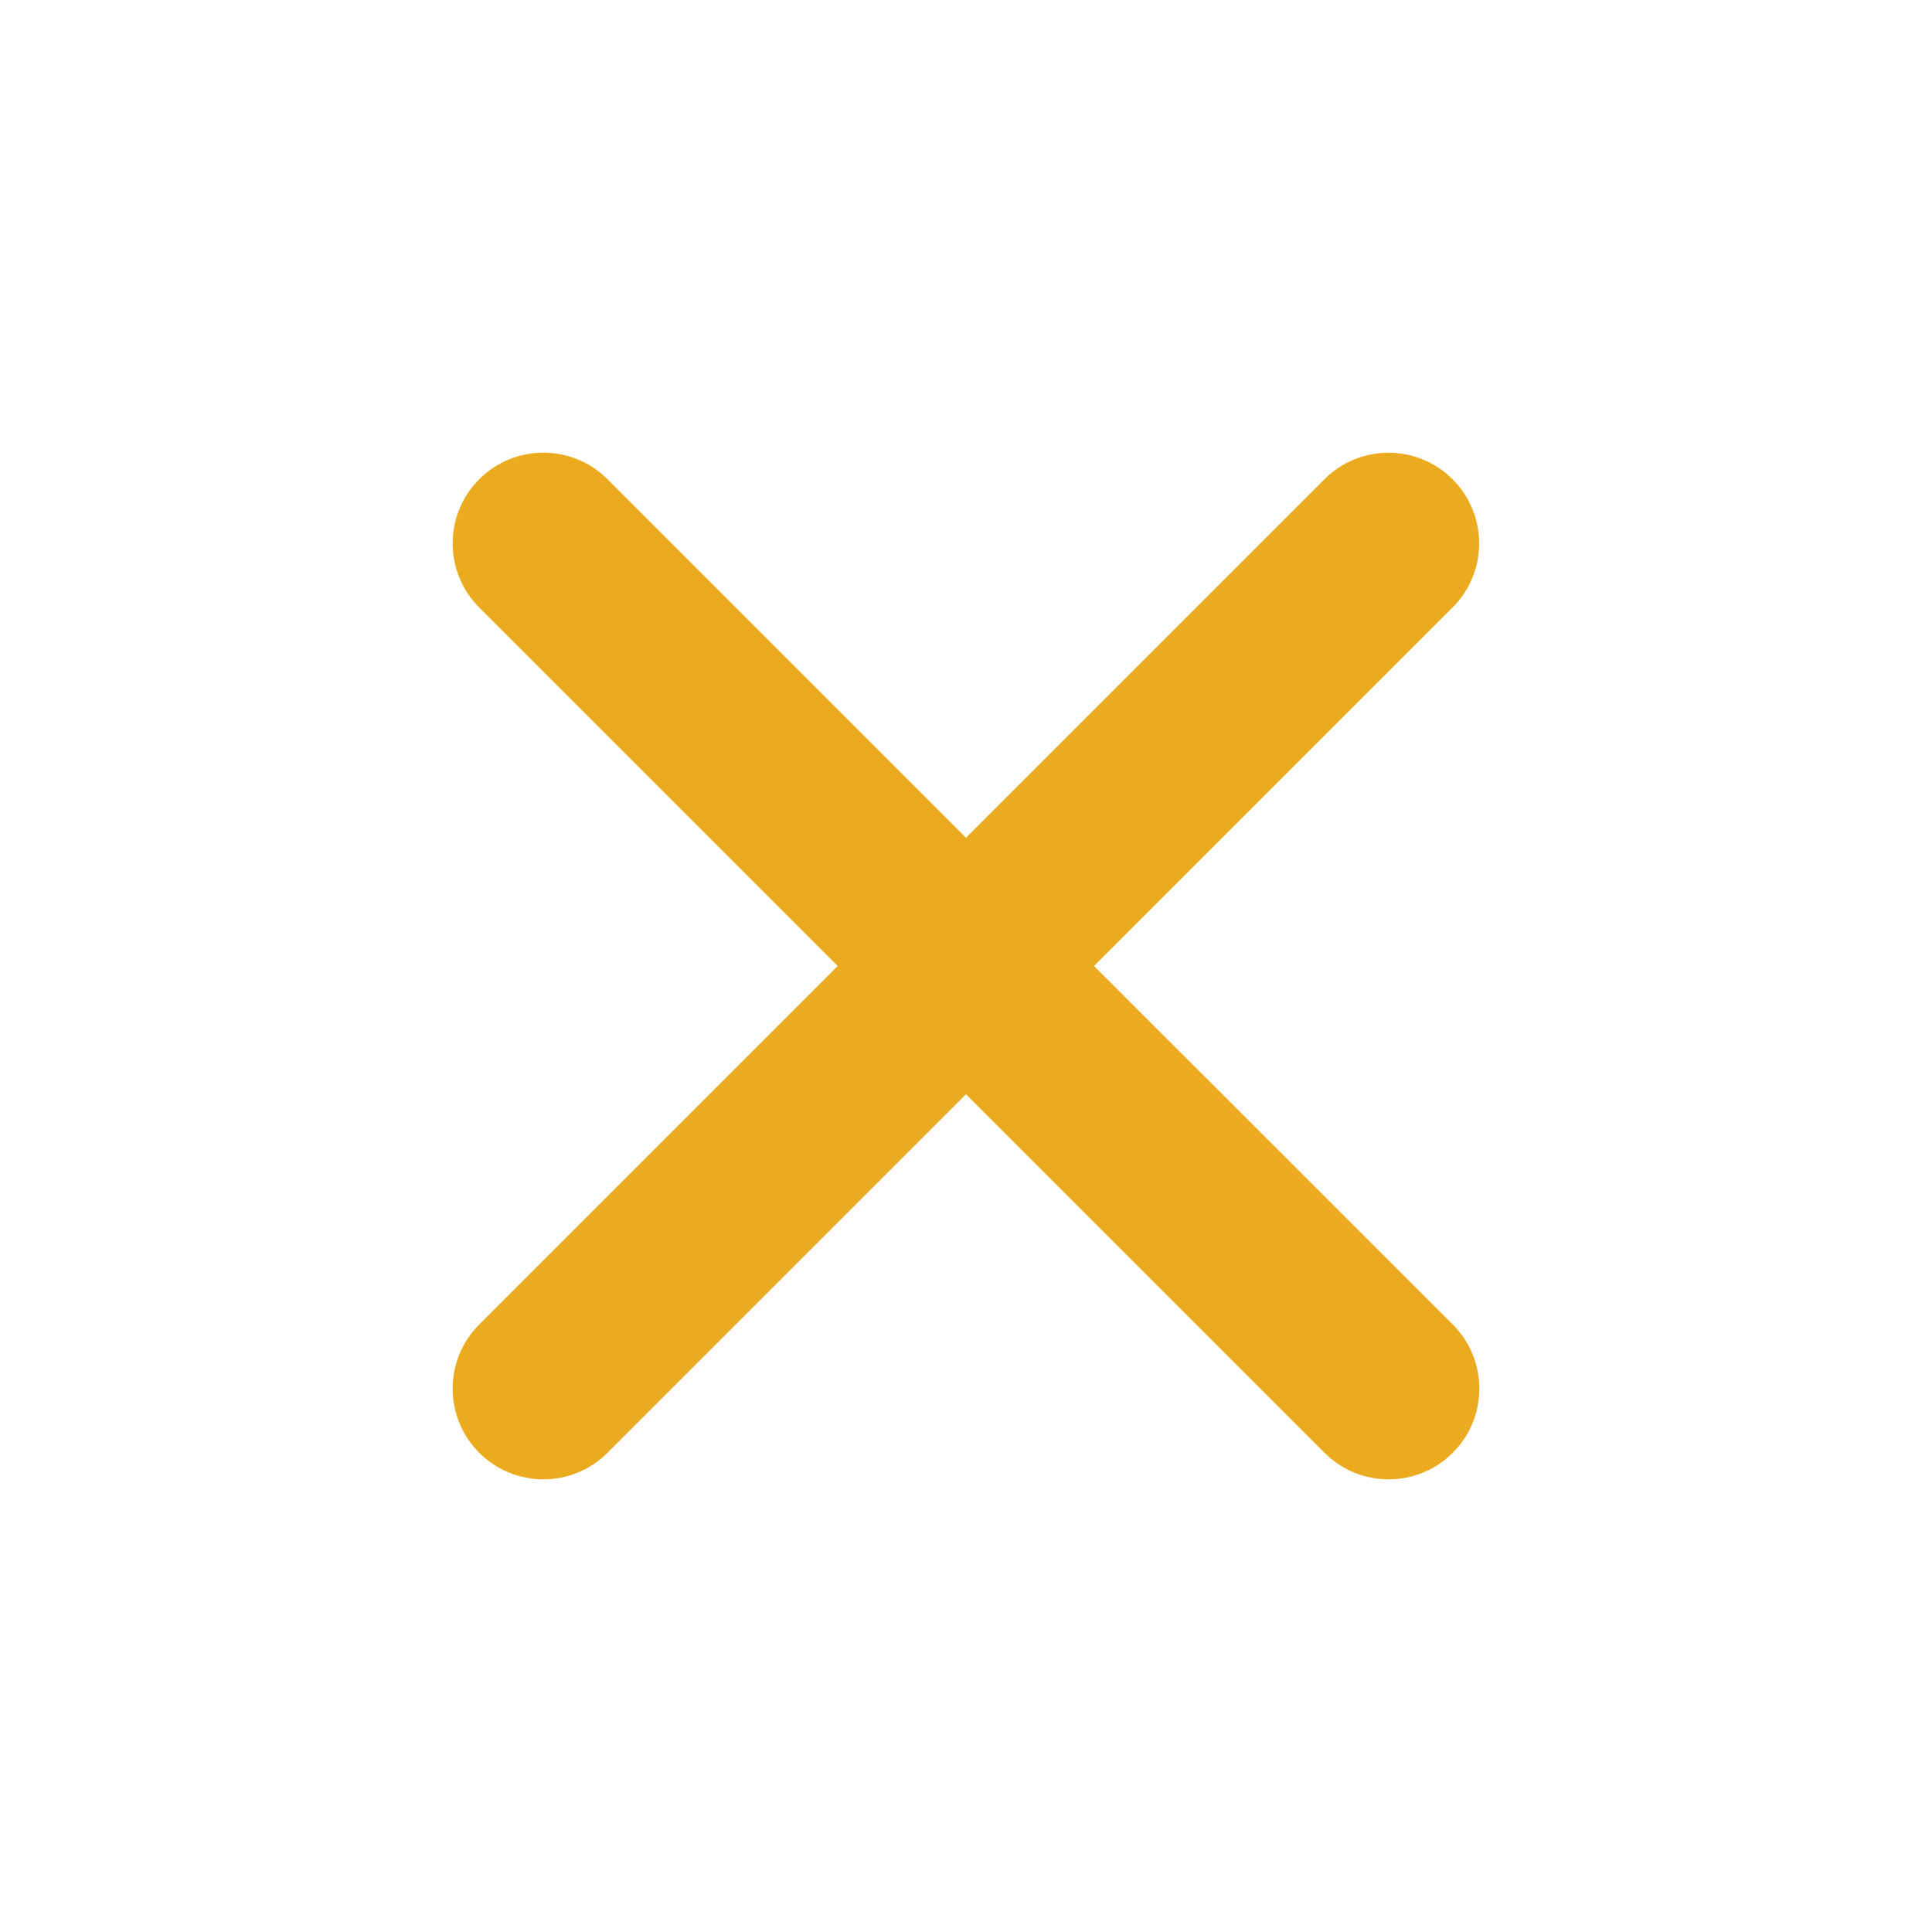
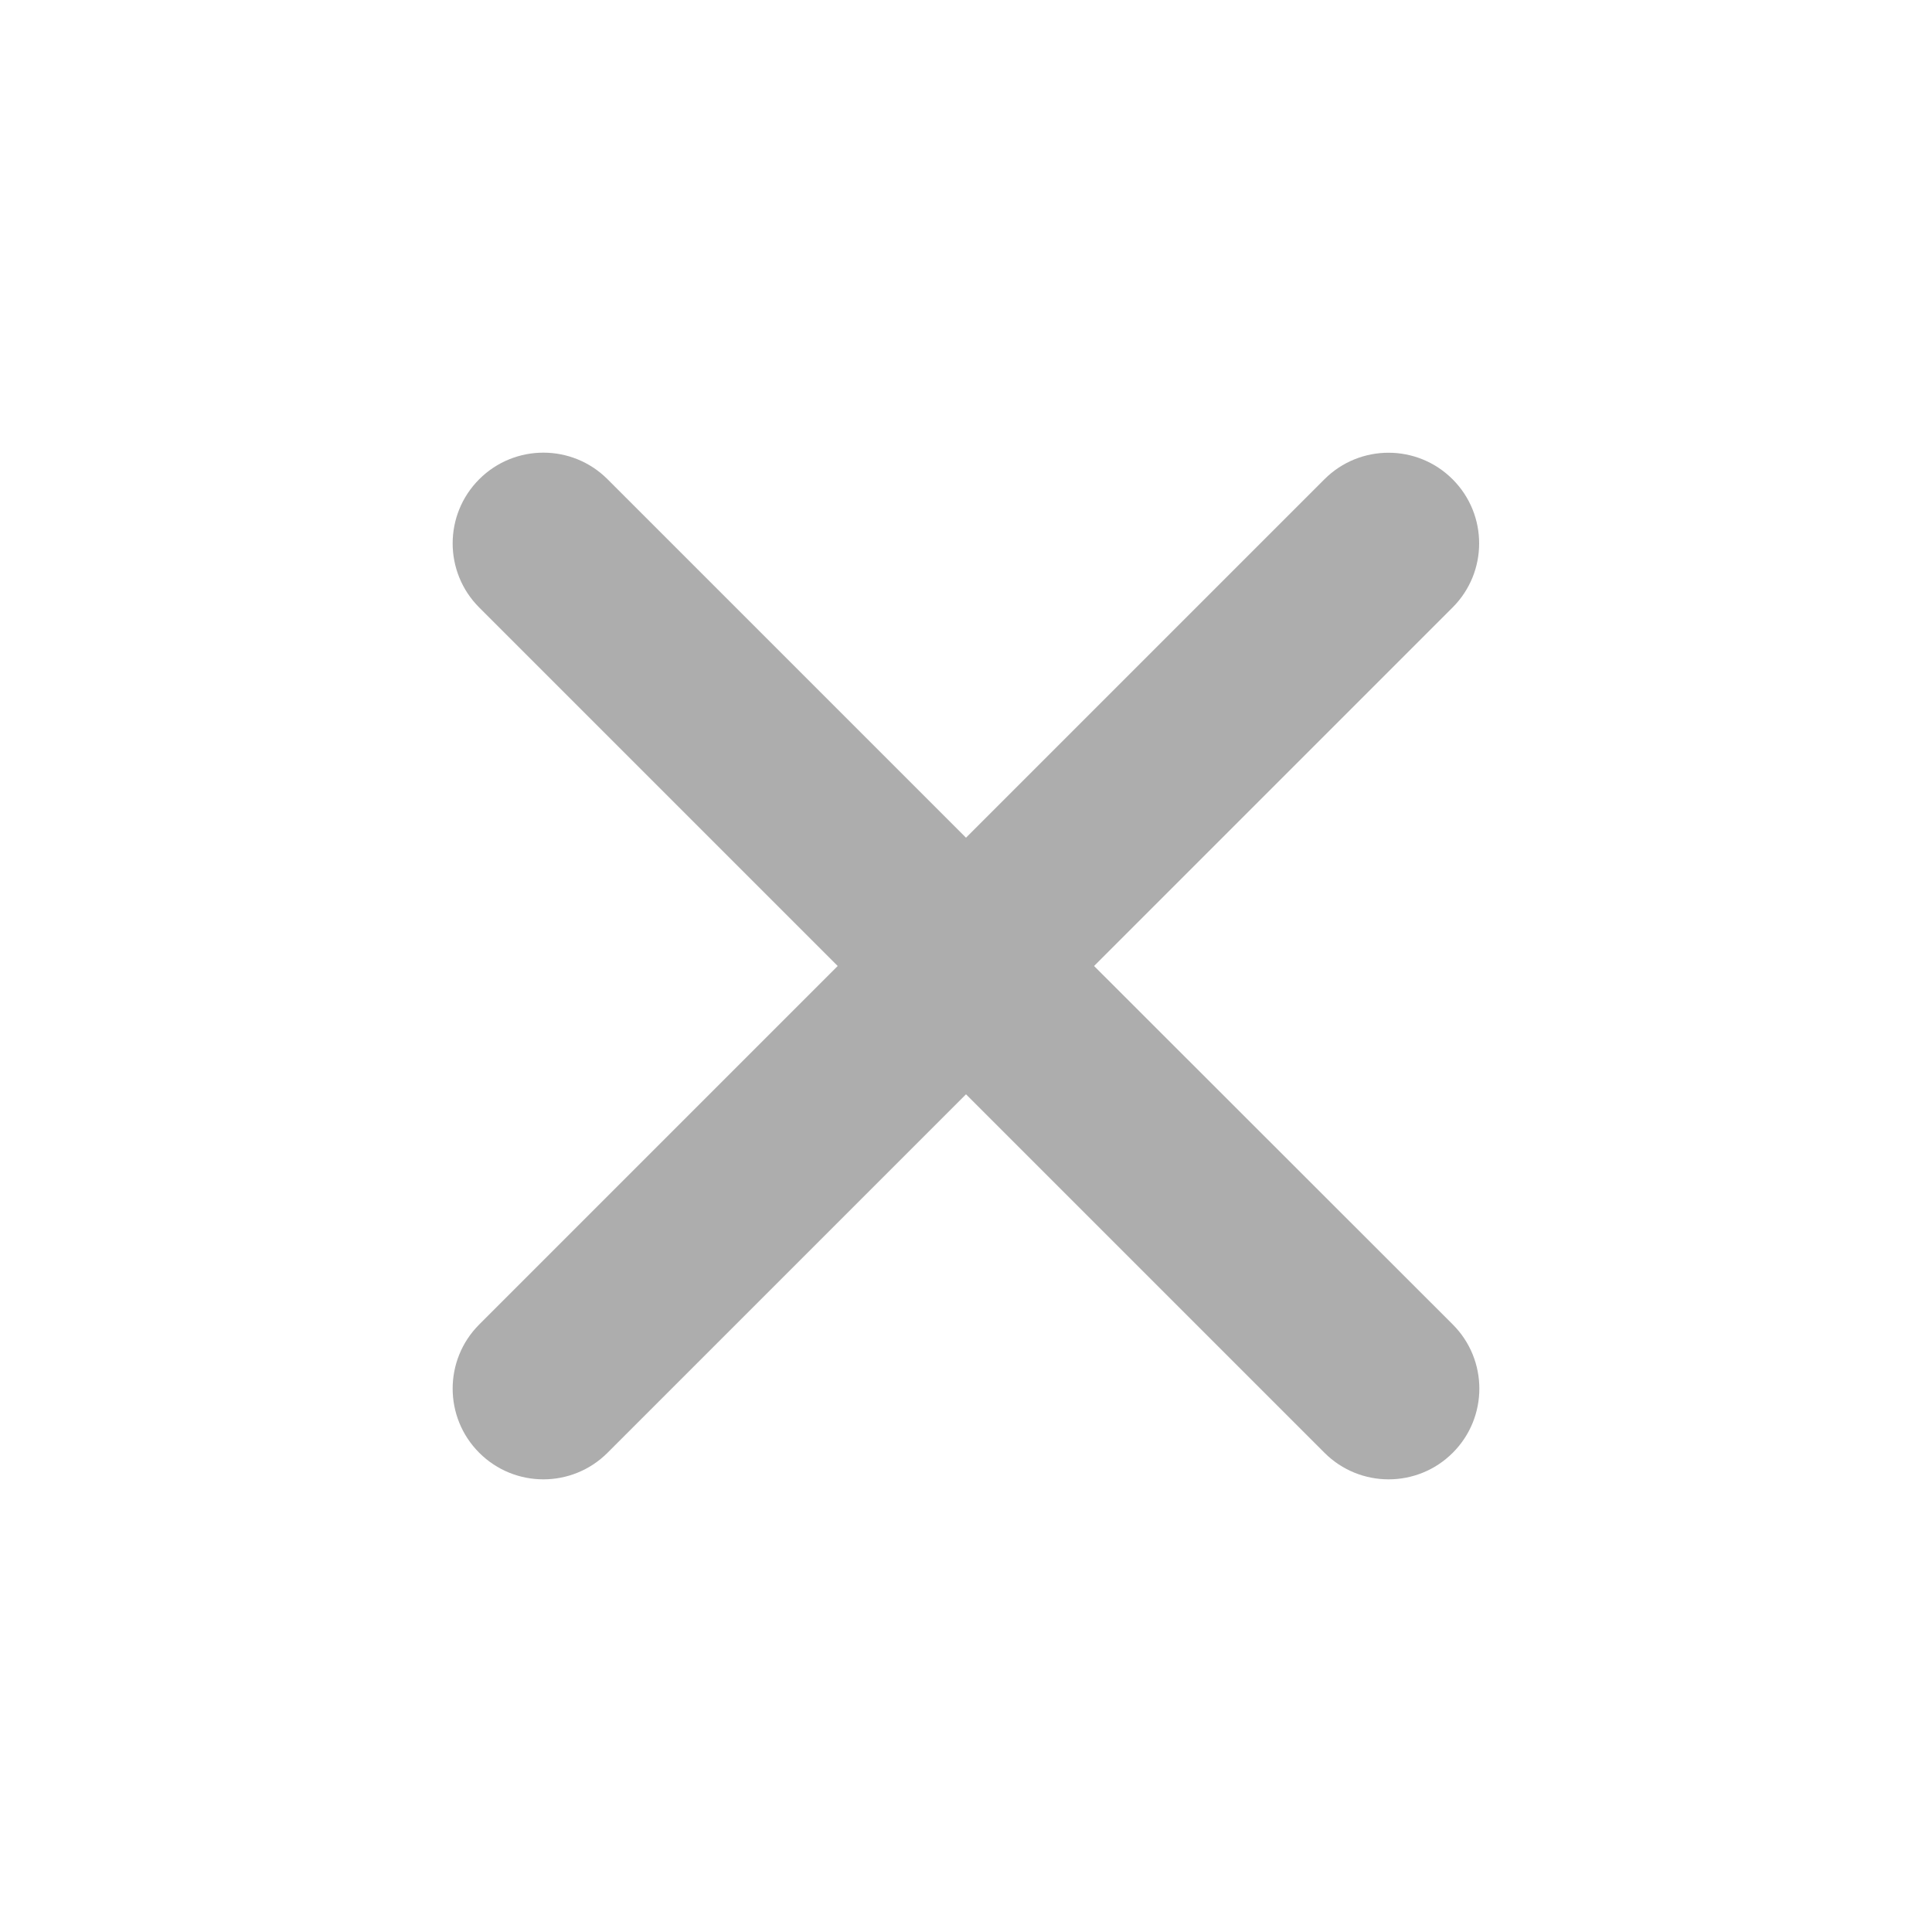
<svg xmlns="http://www.w3.org/2000/svg" viewBox="0 0 512 512">
-   <path d="M289.94 256l95-95A24 24 0 0 0 351 127l-95 95l-95-95a24 24 0 0 0-34 34l95 95l-95 95a24 24 0 1 0 34 34l95-95l95 95a24 24 0 0 0 34-34z" fill="#ebab1f" />
+   <path d="M289.94 256l95-95A24 24 0 0 0 351 127l-95 95l-95-95a24 24 0 0 0-34 34l95 95l-95 95a24 24 0 1 0 34 34l95-95l95 95a24 24 0 0 0 34-34z" fill="#adadad" />
</svg>
